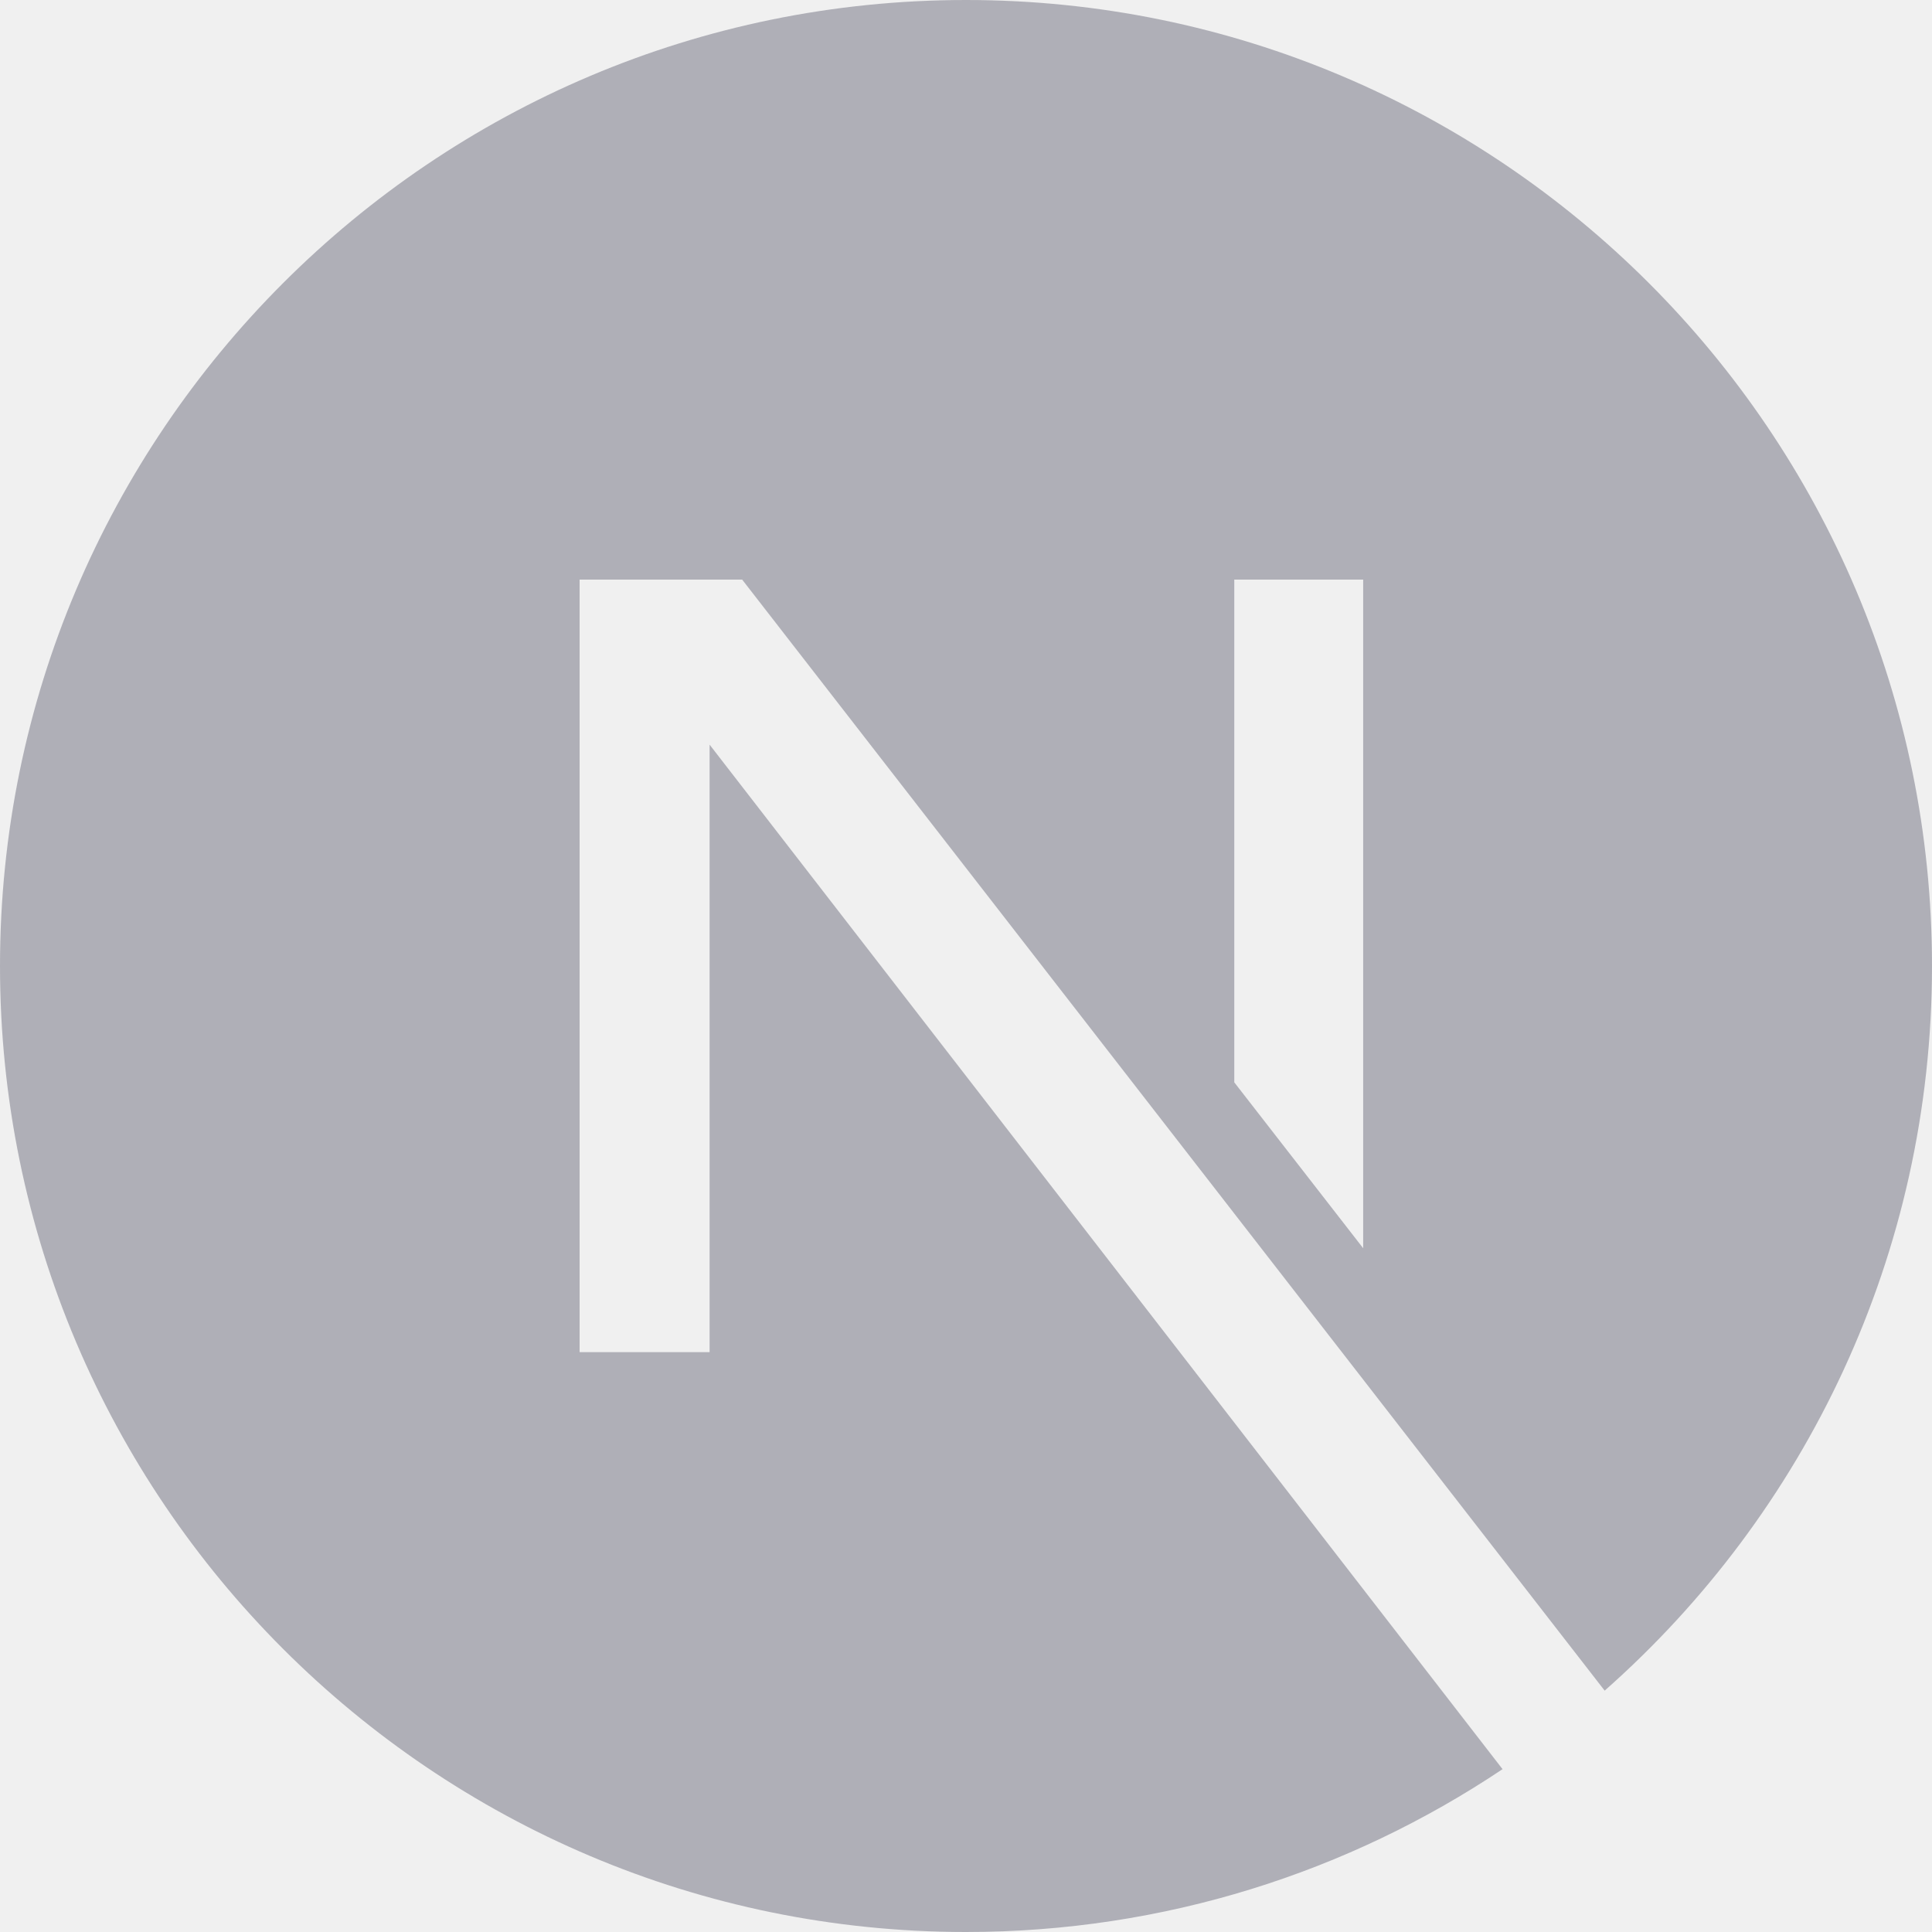
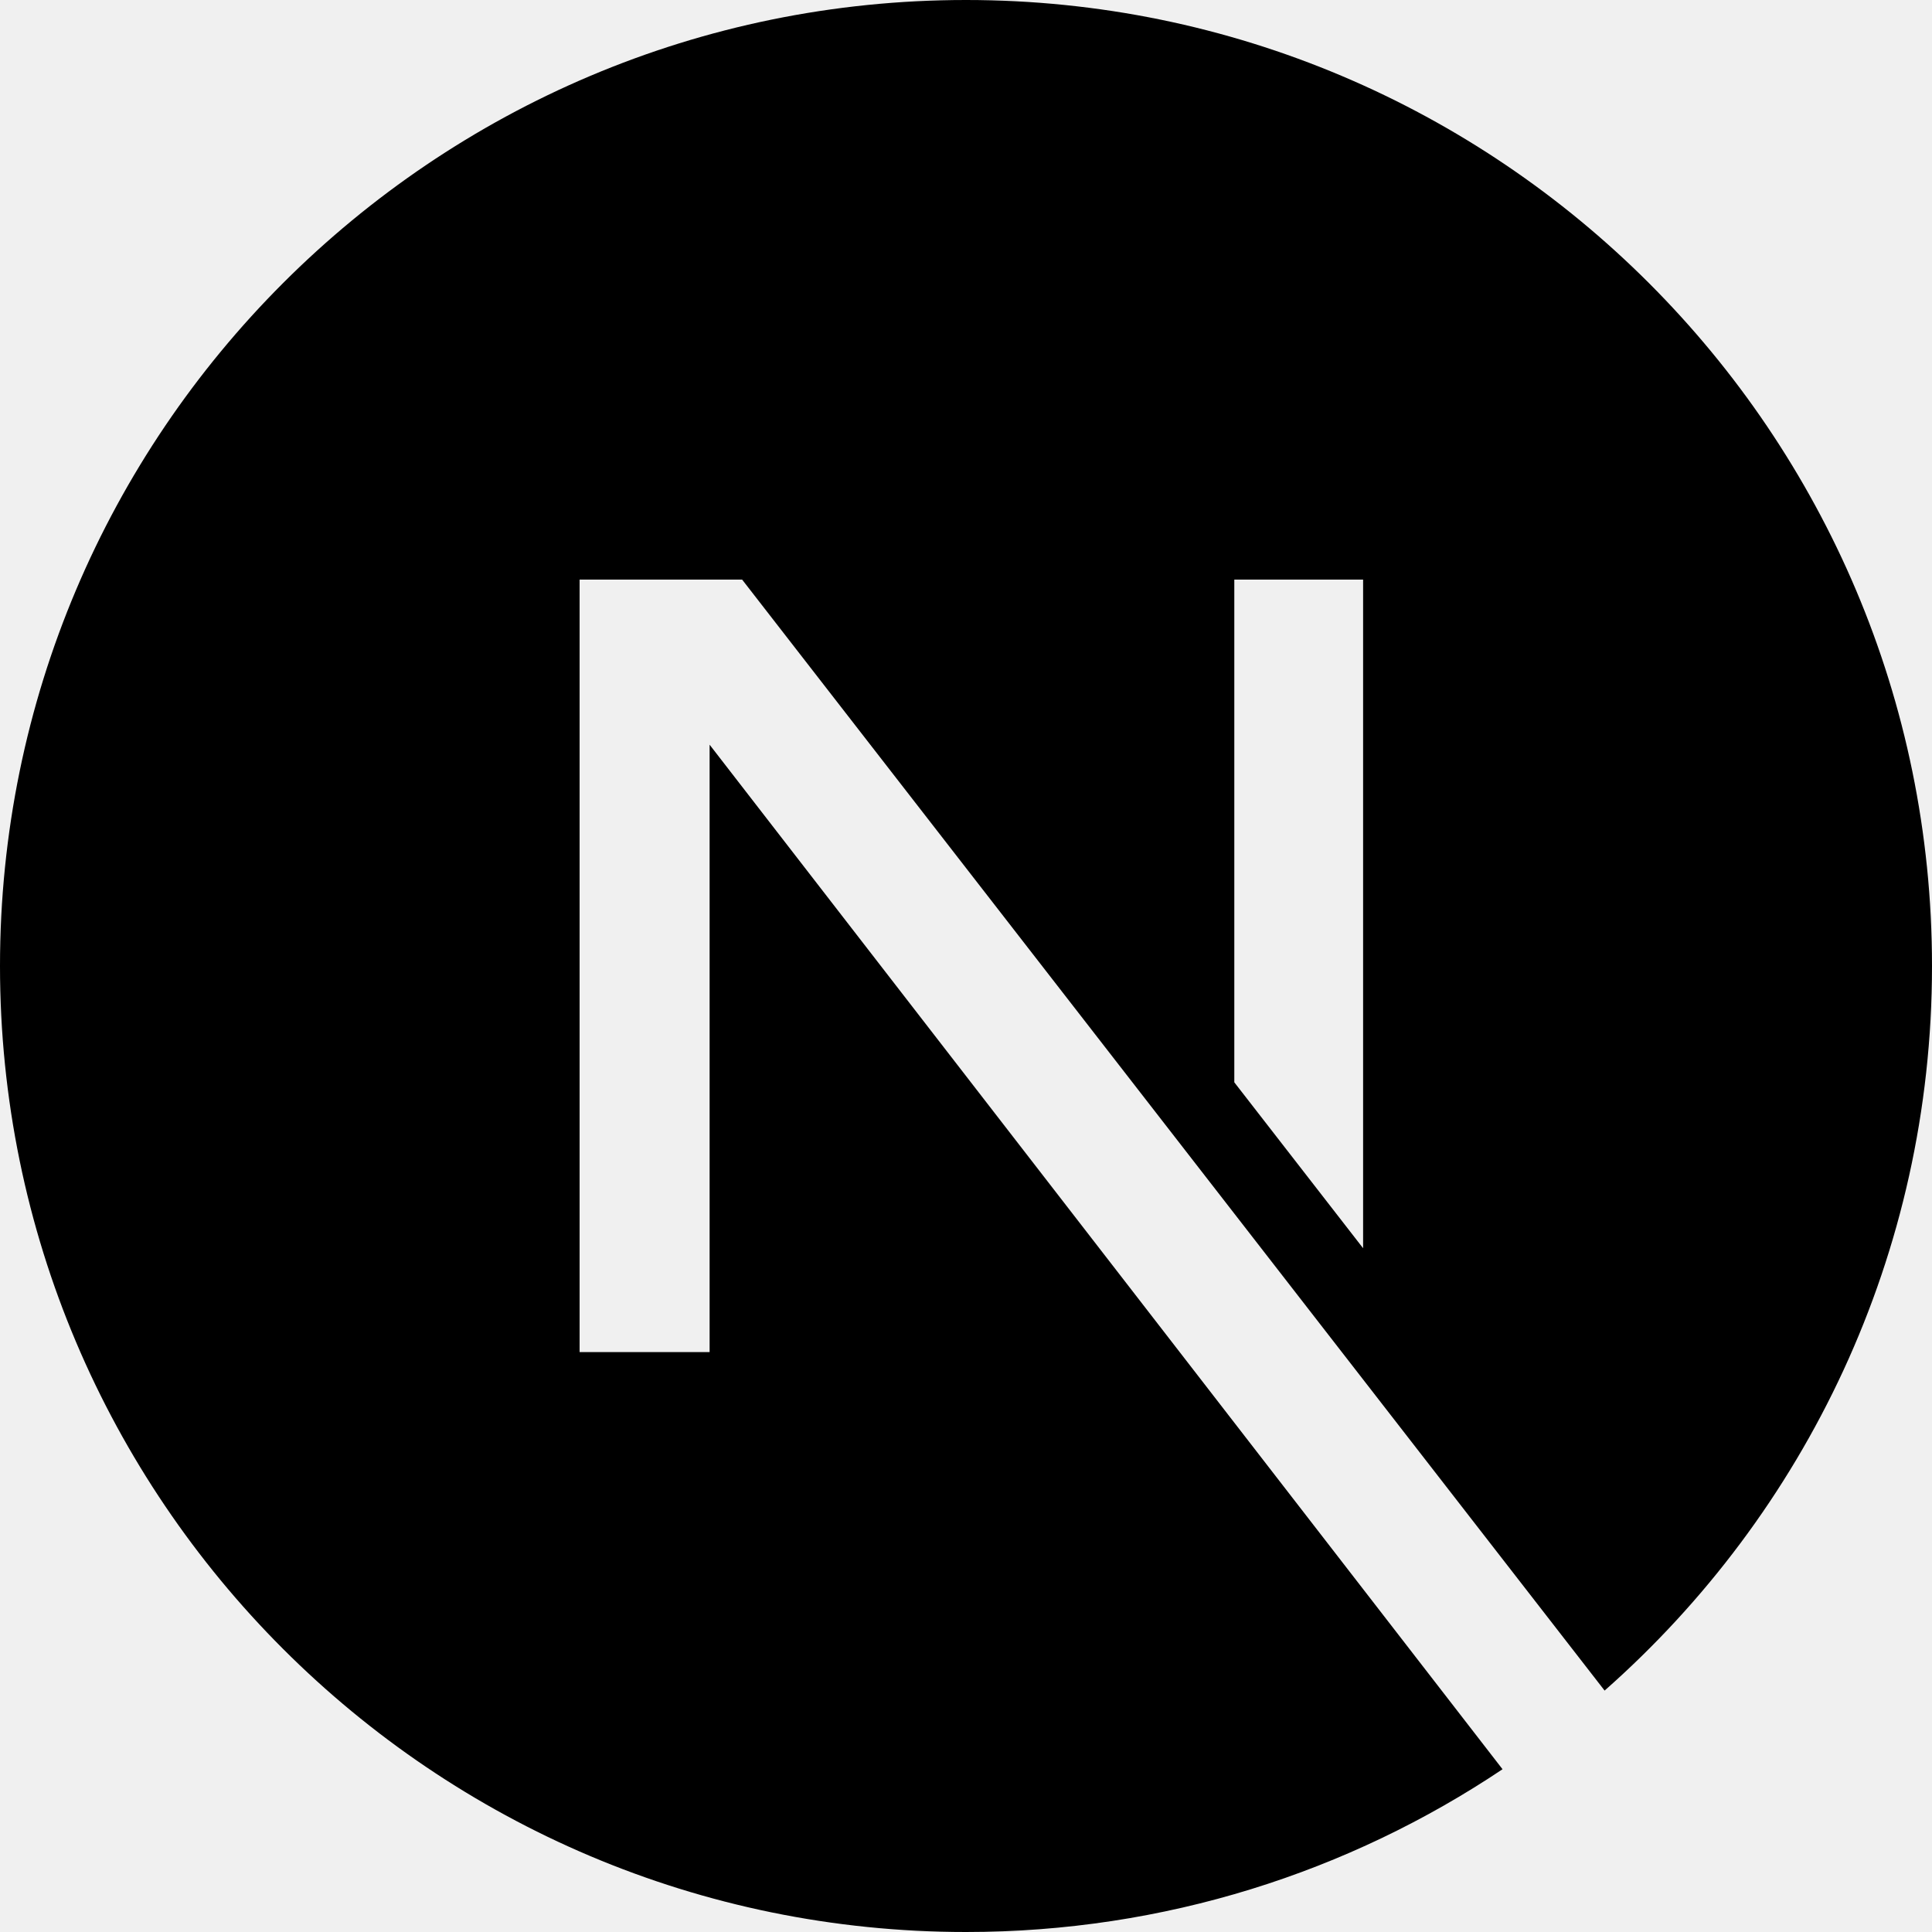
- <svg xmlns="http://www.w3.org/2000/svg" preserveAspectRatio="none" overflow="visible" style="display: block;" width="14" height="14" viewBox="0 0 14 14" fill="none">
-   <g id="Icon" clip-path="url(#clip0_0_44)">
-     <path id="Vector" d="M10.888 12.82C9.775 13.565 8.438 14 7 14C3.137 14 0 10.863 0 7C0 3.137 3.137 0 7 0C10.863 0 14 3.137 14 7C14 9.09 13.082 10.967 11.628 12.251L5.378 4.2H4.2V9.798H5.142V5.396L10.888 12.82ZM8.944 7.843L9.878 9.045V4.2H8.944V7.843Z" fill="#9F9FA9" fill-opacity="0.8" />
-   </g>
-   <defs>
-     <clipPath id="clip0_0_44">
-       <rect width="14" height="14" fill="white" />
-     </clipPath>
-   </defs>
+ <svg xmlns="http://www.w3.org/2000/svg" role="img" viewBox="0 0 24 24">
+   <path d="M18.665 21.978C16.758 23.255 14.465 24 12 24 5.377 24 0 18.623 0 12S5.377 0 12 0s12 5.377 12 12c0 3.583-1.574 6.801-4.067 9.001L9.219 7.2H7.2v9.596h1.615V9.251l9.85 12.727Zm-3.332-8.533 1.6 2.061V7.2h-1.6v6.245Z" />
</svg>
